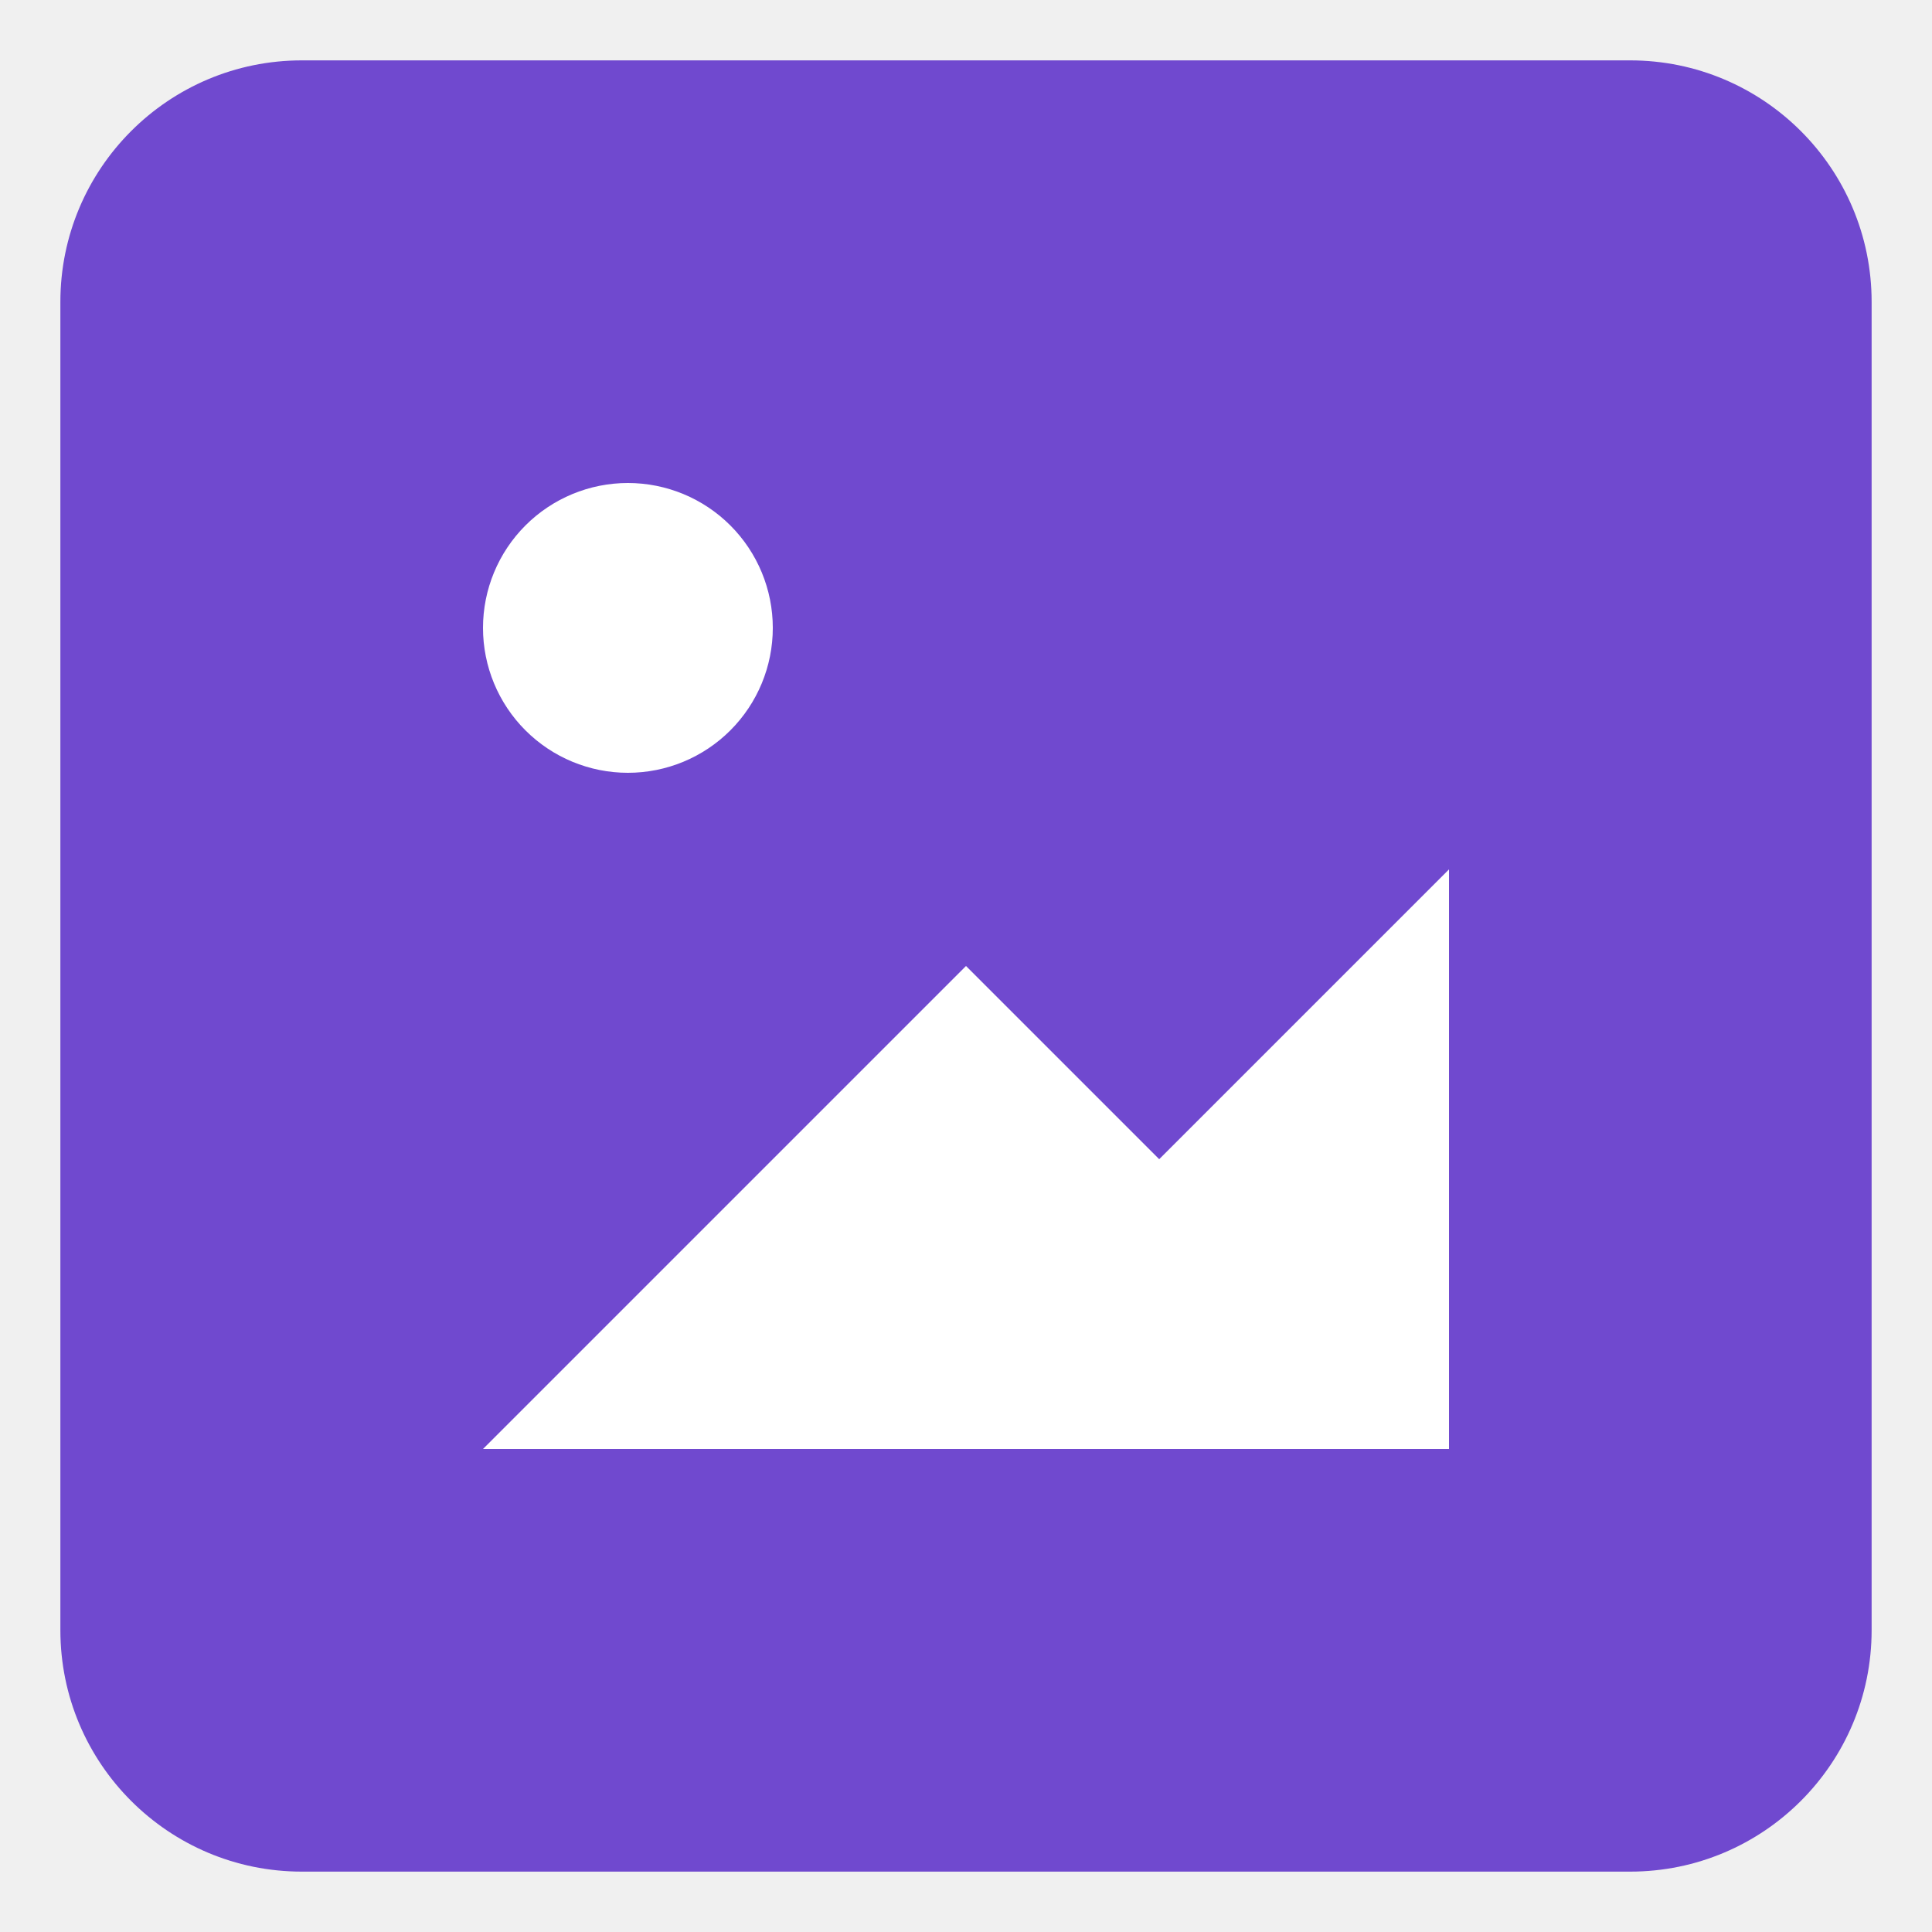
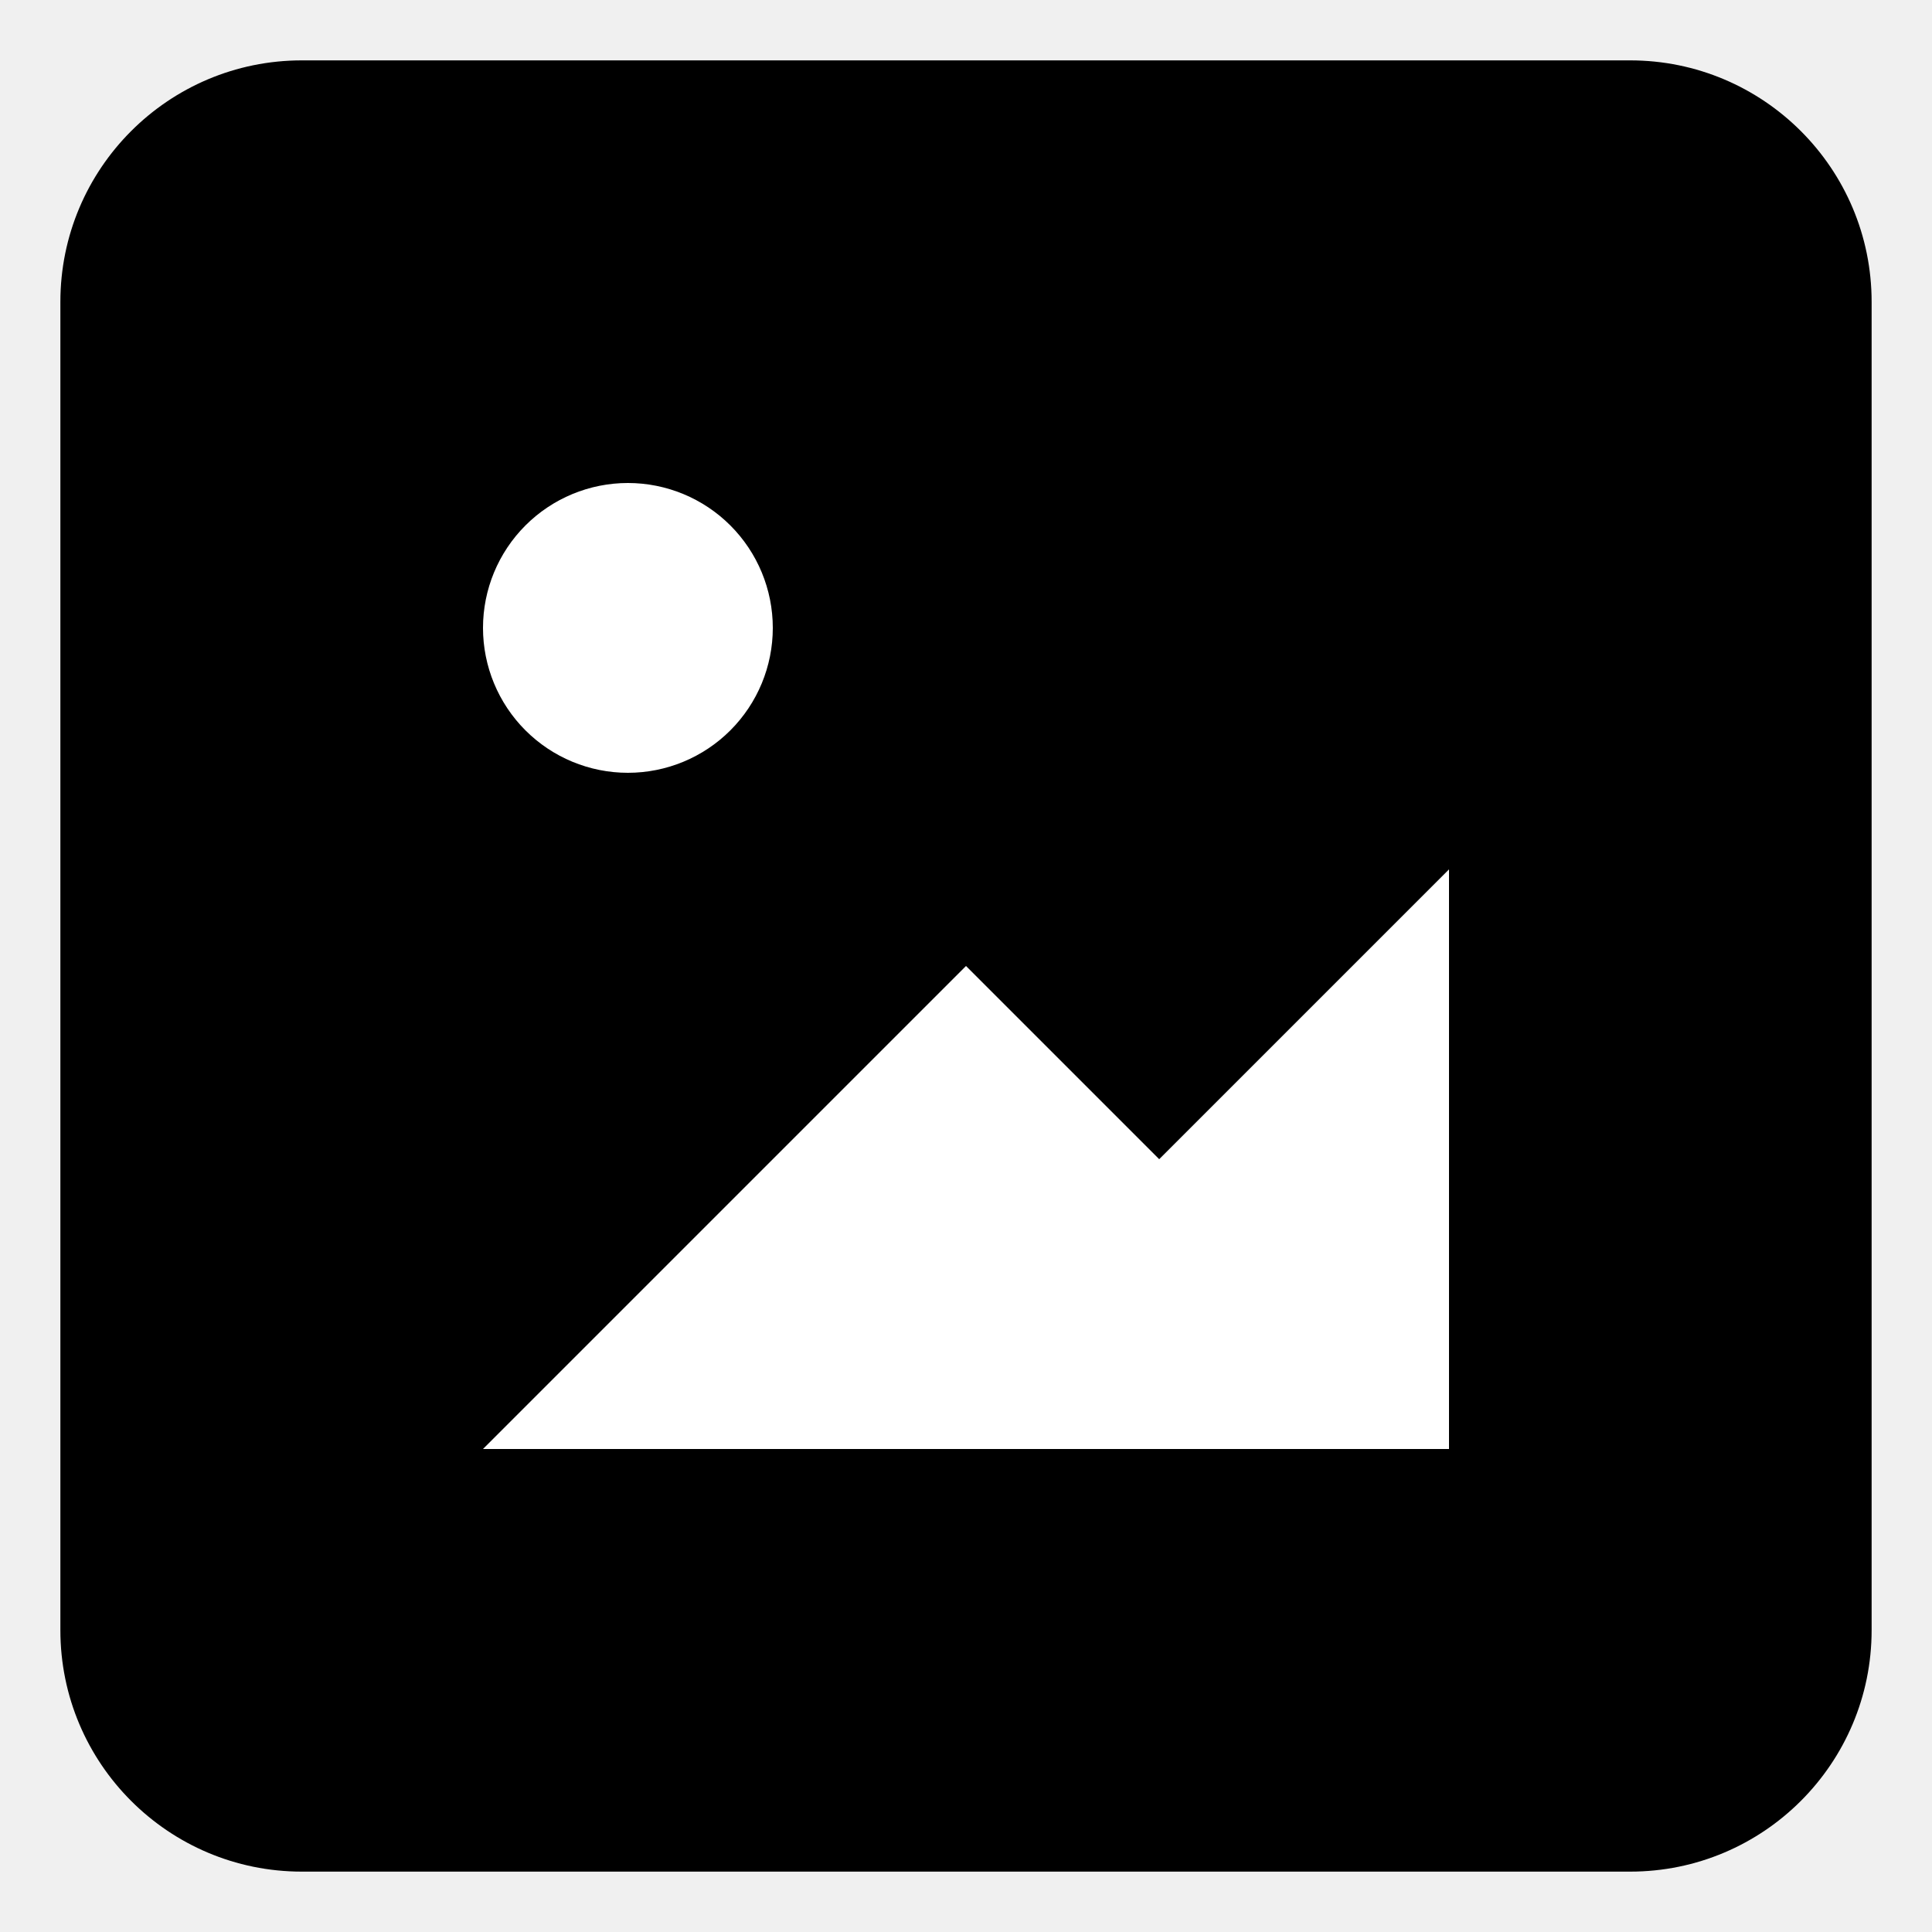
- <svg xmlns="http://www.w3.org/2000/svg" viewBox="0 0 32 32" fill="none">
-   <path d="M1 5C1 2.791 2.791 1 5 1H27C29.209 1 31 2.791 31 5V27C31 29.209 29.209 31 27 31H5C2.791 31 1 29.209 1 27V5Z" fill="#7049CF" />
+ <svg xmlns="http://www.w3.org/2000/svg" viewBox="0 0 32 32" fill="none" class="text-[#7049CF]">
+   <path d="M1 5C1 2.791 2.791 1 5 1H27C29.209 1 31 2.791 31 5V27C31 29.209 29.209 31 27 31H5C2.791 31 1 29.209 1 27V5Z" fill="currentColor" />
  <path d="M24 14.4V24H8L16 16L19.2 19.2L24 14.4ZM12.8 10.4C12.8 11.037 12.547 11.647 12.097 12.097C11.647 12.547 11.037 12.8 10.4 12.8C9.763 12.8 9.153 12.547 8.703 12.097C8.253 11.647 8 11.037 8 10.4C8 9.763 8.253 9.153 8.703 8.703C9.153 8.253 9.763 8 10.4 8C11.037 8 11.647 8.253 12.097 8.703C12.547 9.153 12.8 9.763 12.8 10.4Z" fill="white" />
</svg>
